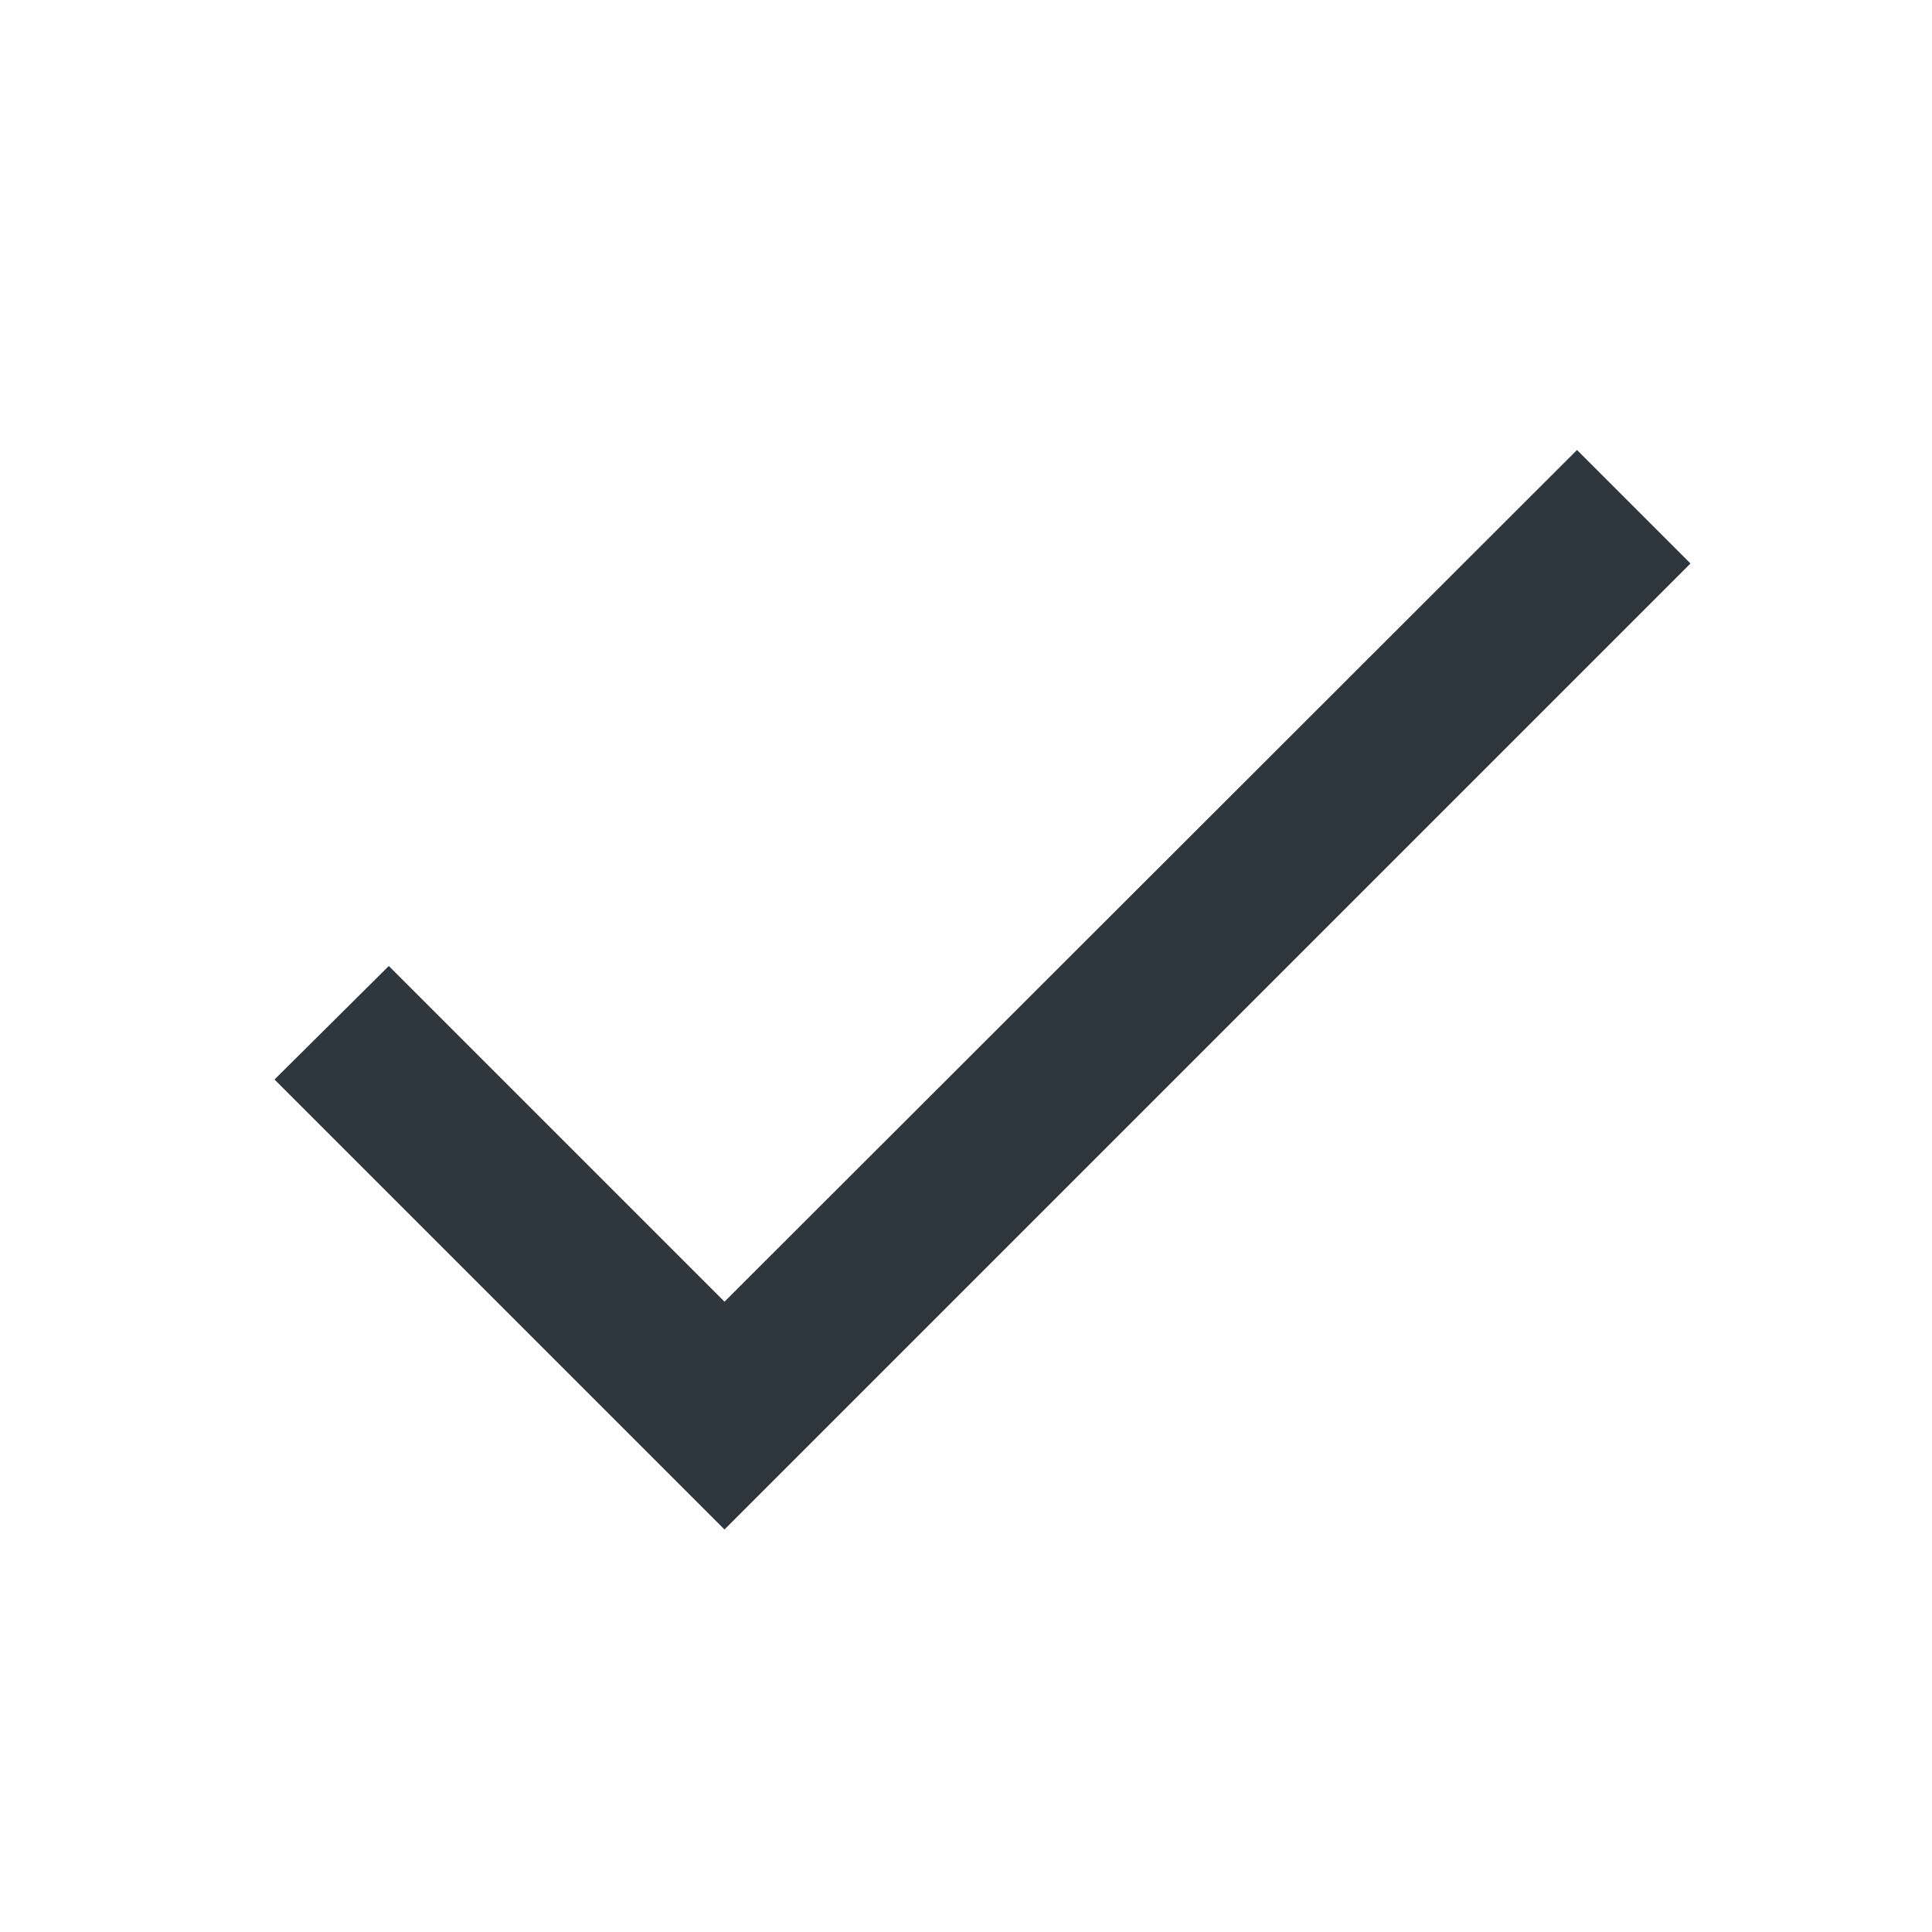
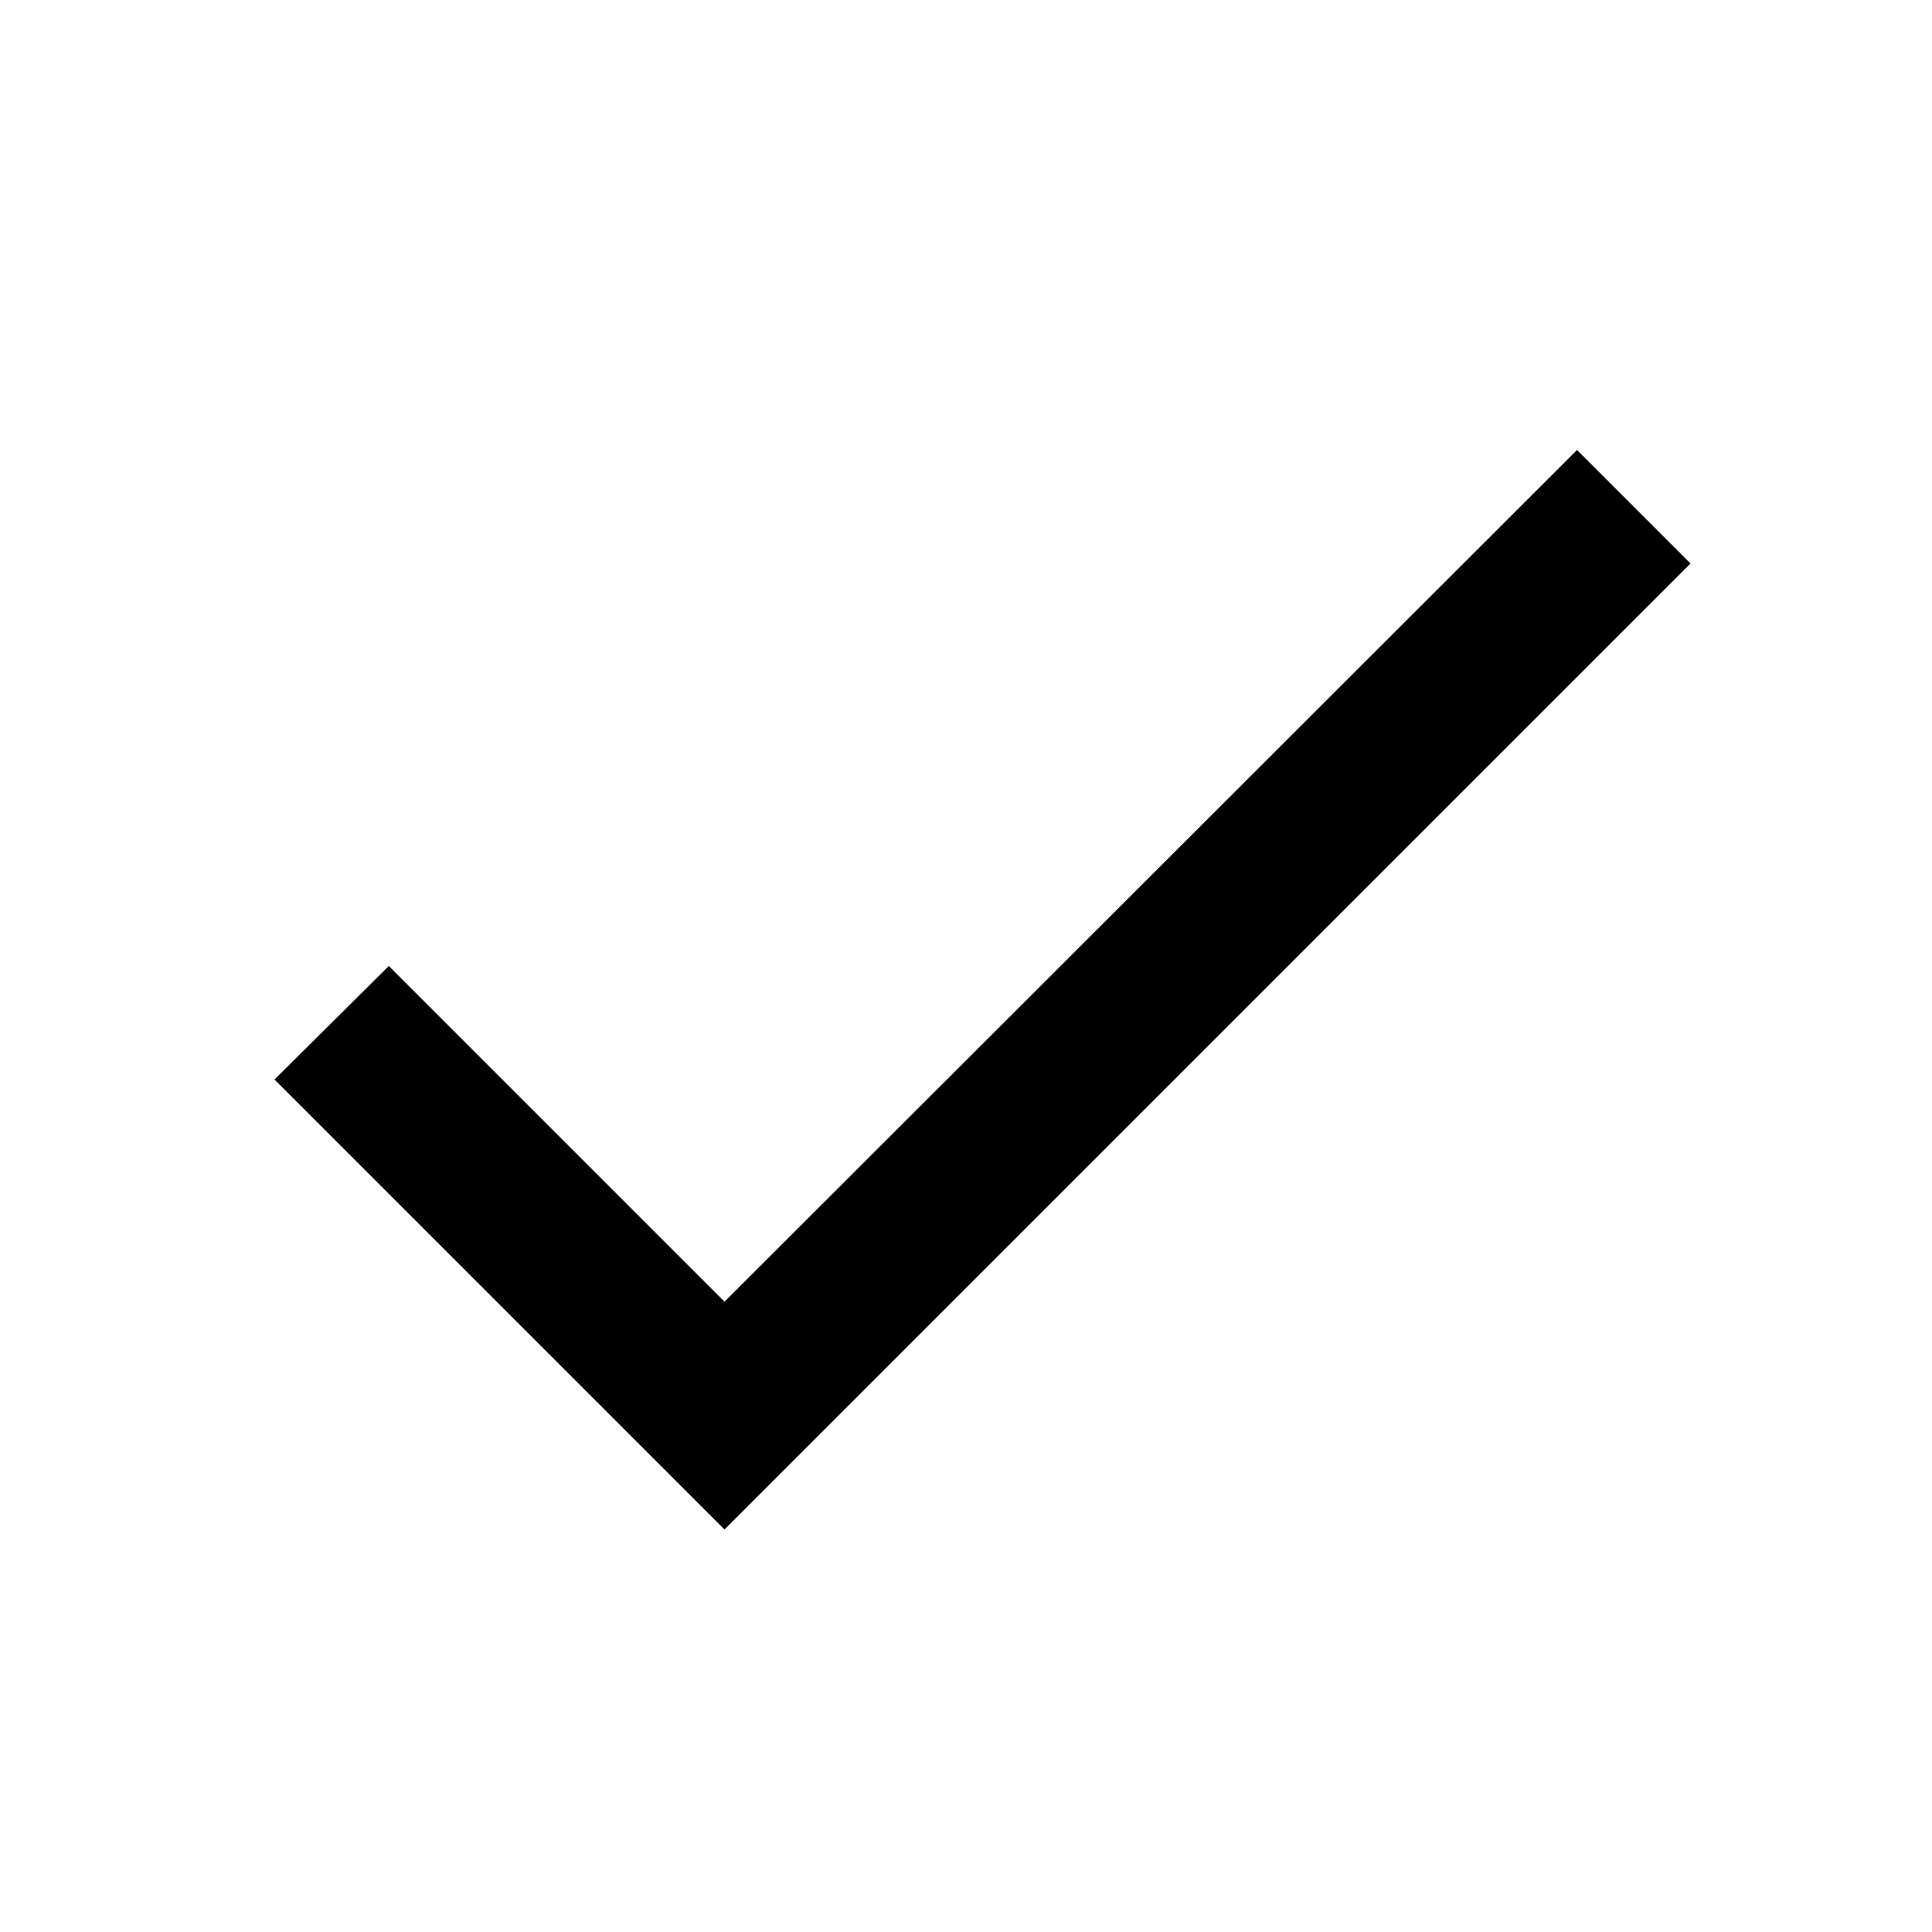
<svg xmlns="http://www.w3.org/2000/svg" xmlns:xlink="http://www.w3.org/1999/xlink" width="24px" height="24px" viewBox="0 0 24 24" version="1.1">
  <defs>
    <rect id="path-1" x="0" y="0" width="360" height="80" />
    <filter x="-50%" y="-50%" width="200%" height="200%" filterUnits="objectBoundingBox" id="filter-2">
      <feOffset dx="0" dy="0" in="SourceAlpha" result="shadowOffsetOuter1" />
      <feGaussianBlur stdDeviation="1" in="shadowOffsetOuter1" result="shadowBlurOuter1" />
      <feColorMatrix values="0 0 0 0 0   0 0 0 0 0   0 0 0 0 0  0 0 0 0.2 0" type="matrix" in="shadowBlurOuter1" />
    </filter>
  </defs>
  <g id="Page-1" stroke="none" stroke-width="1" fill="none" fill-rule="evenodd">
    <g id="Новая-покупка" transform="translate(-320, -40)">
      <g id="Group-7">
        <g id="Actionbar3-2">
          <g id="Rectangle-17-Copy-8">
            <use fill="black" fill-opacity="1" filter="url(#filter-2)" xlink:href="#path-1" />
            <use fill="#FFFFFF" fill-rule="evenodd" xlink:href="#path-1" />
          </g>
        </g>
      </g>
      <g id="ic_check" transform="translate(320, 40)">
        <g id="Icon-24px">
          <polygon id="Shape" points="0 0 24 0 24 24 0 24" />
-           <polygon id="Shape" fill="#2e363e" points="9 16.17 4.83 12 3.41 13.41 9 19 21 7 19.59 5.59" />
+           <polygon id="Shape" fill="#000" points="9 16.17 4.83 12 3.41 13.41 9 19 21 7 19.59 5.59" />
        </g>
      </g>
    </g>
  </g>
</svg>
